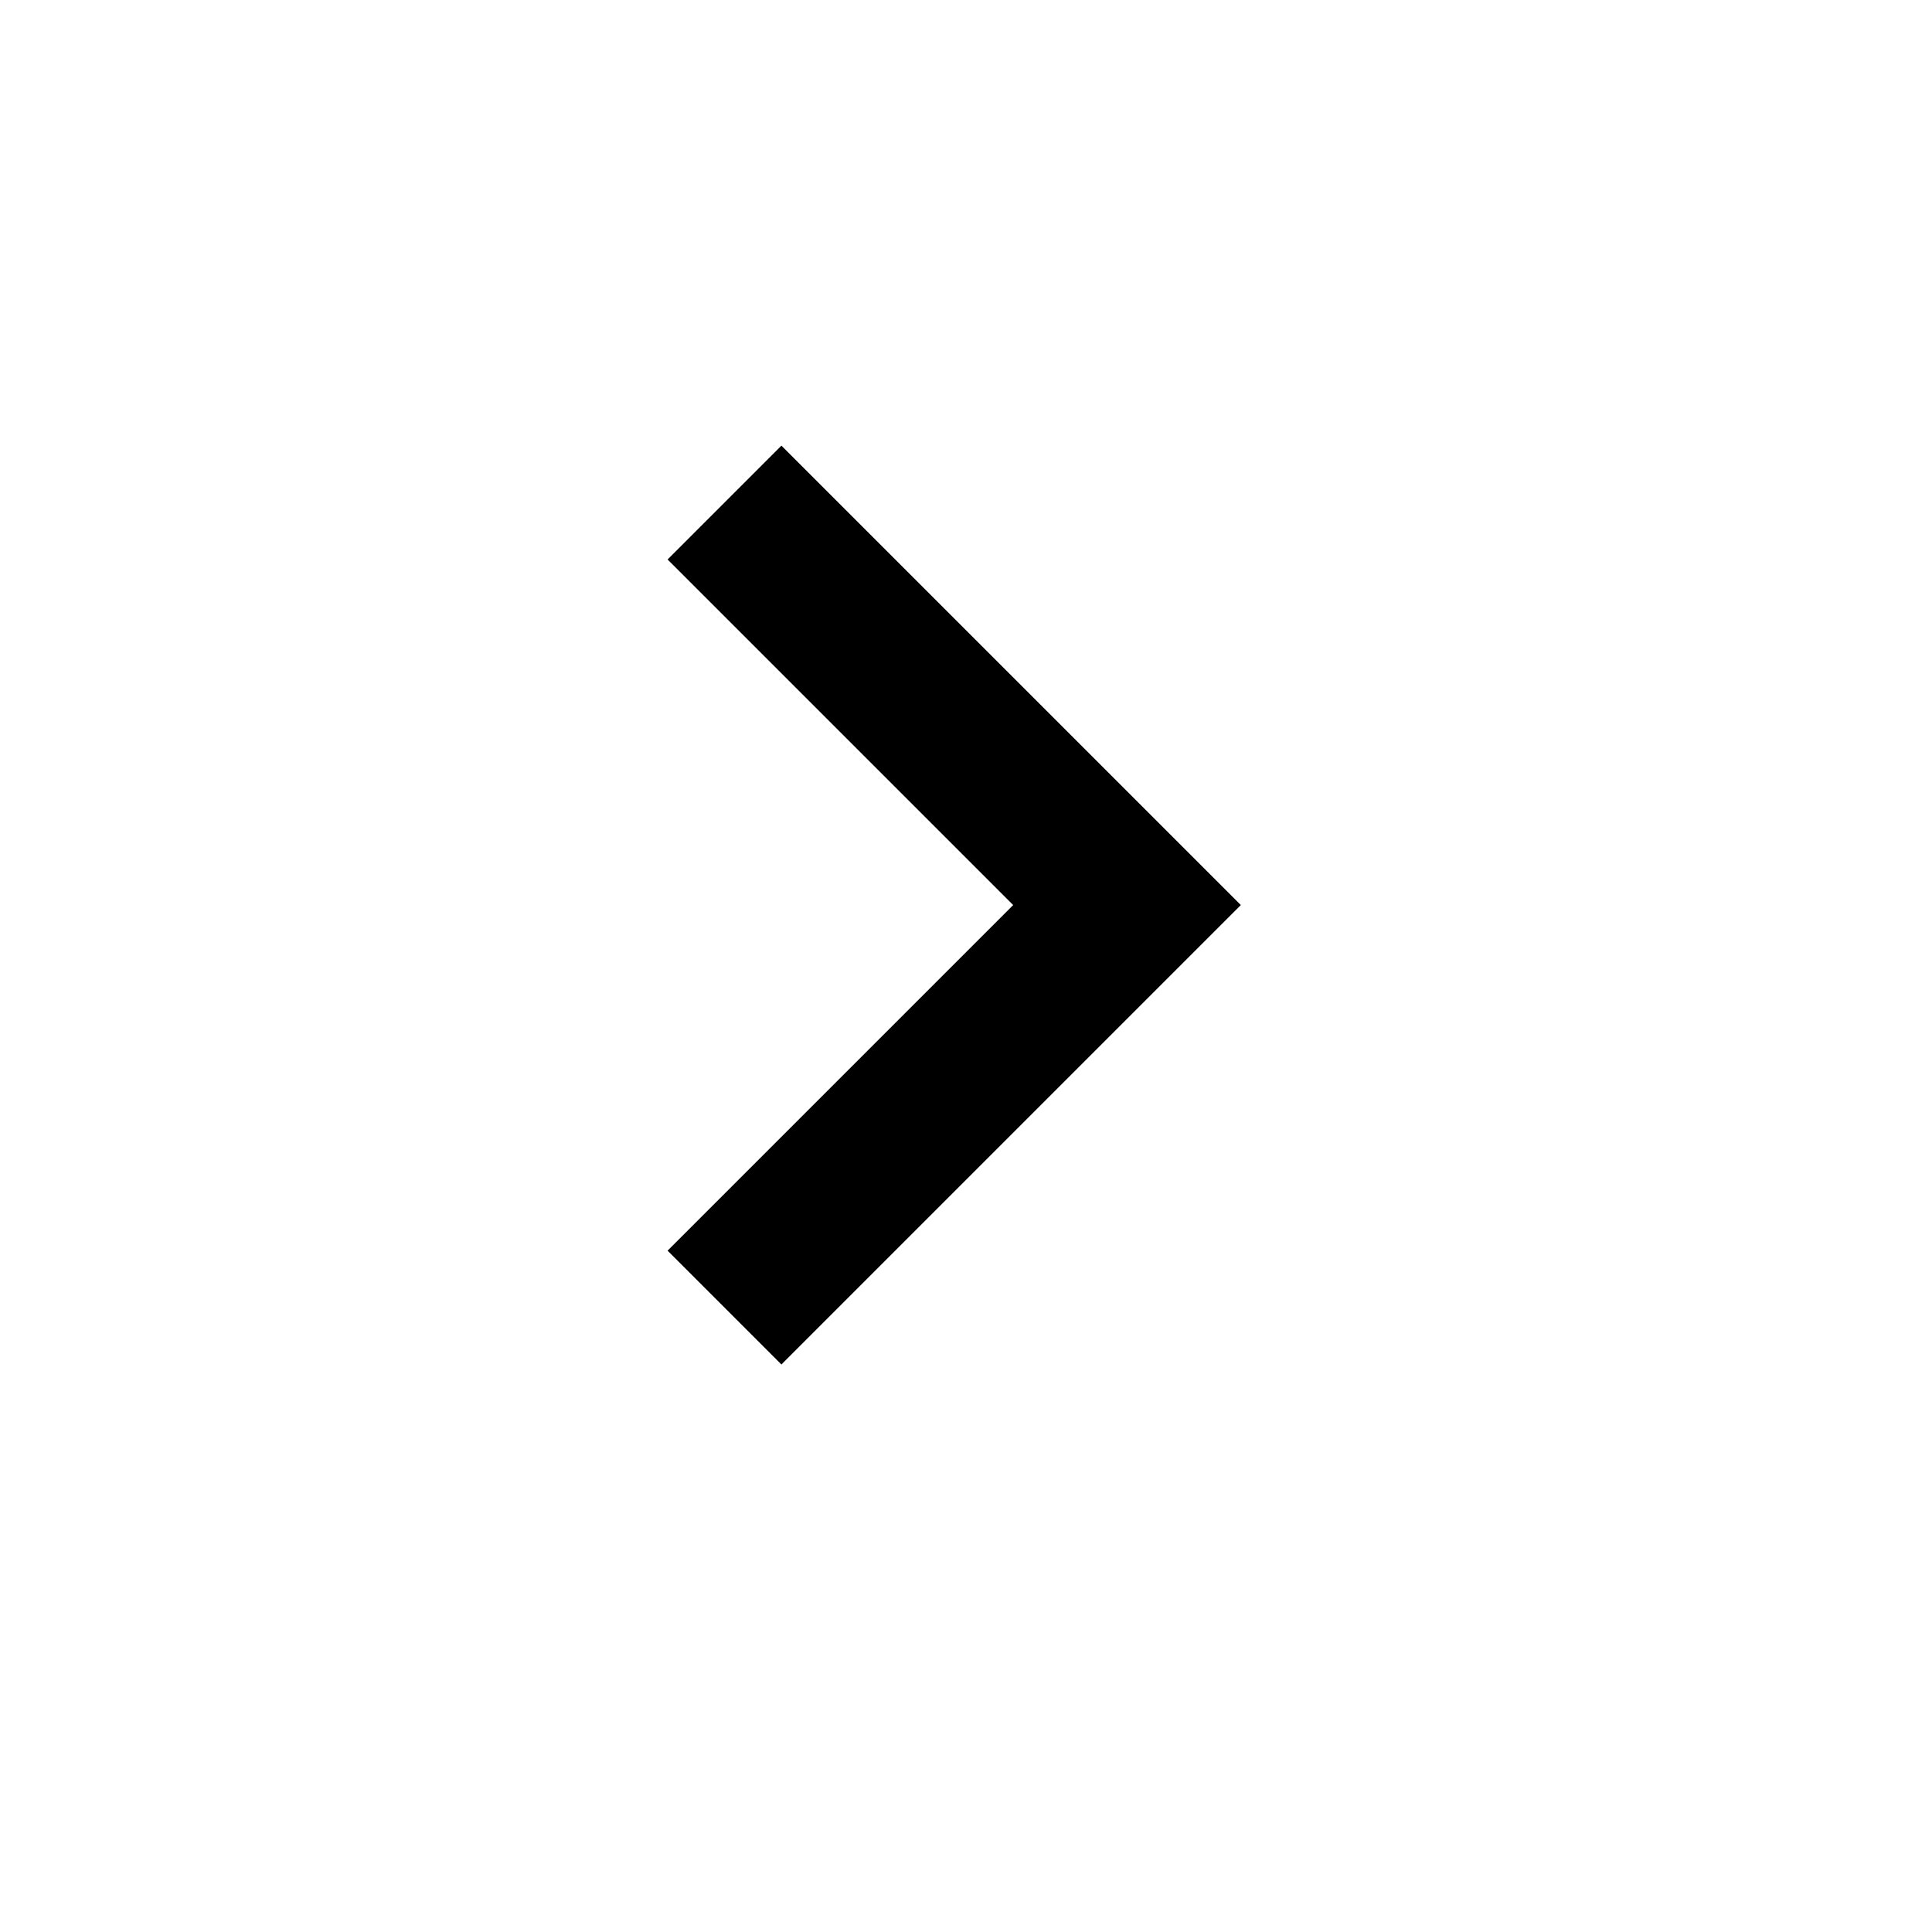
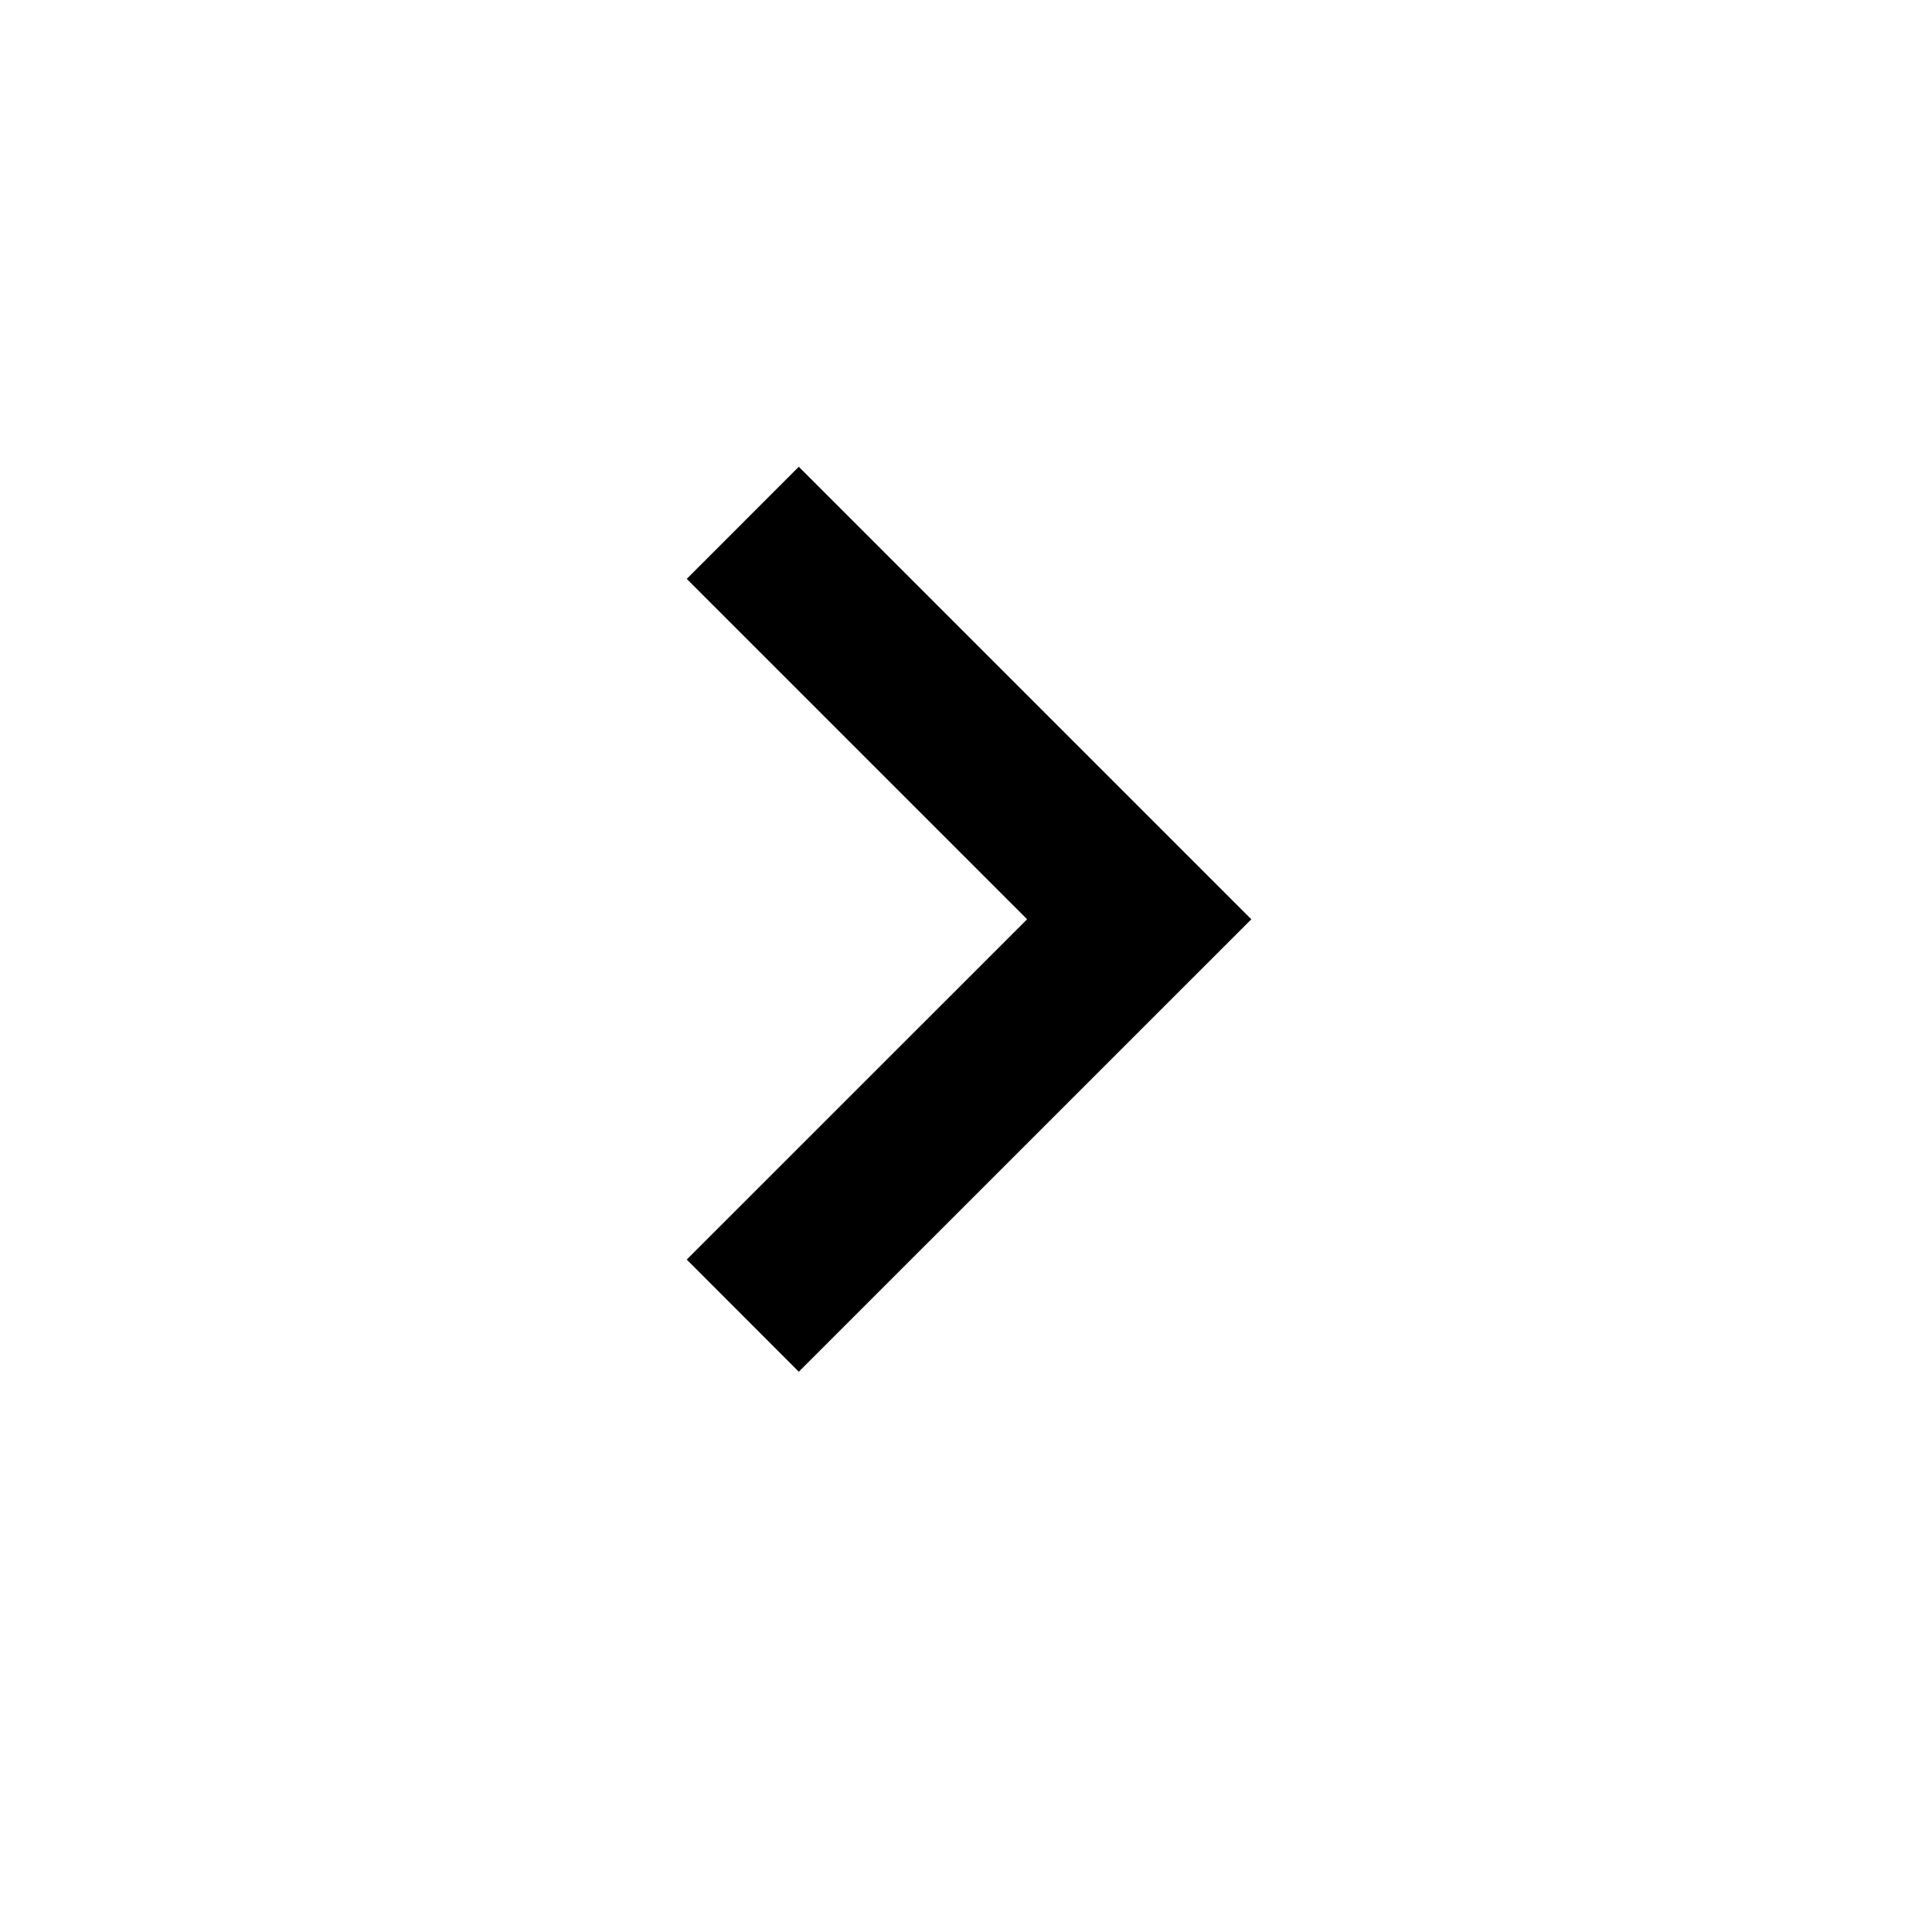
- <svg xmlns="http://www.w3.org/2000/svg" width="24" height="24" viewBox="0 0 24 24" fill="none">
-   <path d="M9.707 16.95L15.414 11.243L9.707 5.536L8.293 6.95L12.586 11.243L8.293 15.536L9.707 16.95Z" fill="black" />
+ <svg xmlns="http://www.w3.org/2000/svg" width="22" height="22" viewBox="0 0 22 22" fill="none">
+   <path d="M9.096 15.62L14.249 10.468L9.096 5.315L7.82 6.592L11.696 10.468L7.82 14.343L9.096 15.62Z" fill="black" />
</svg>
